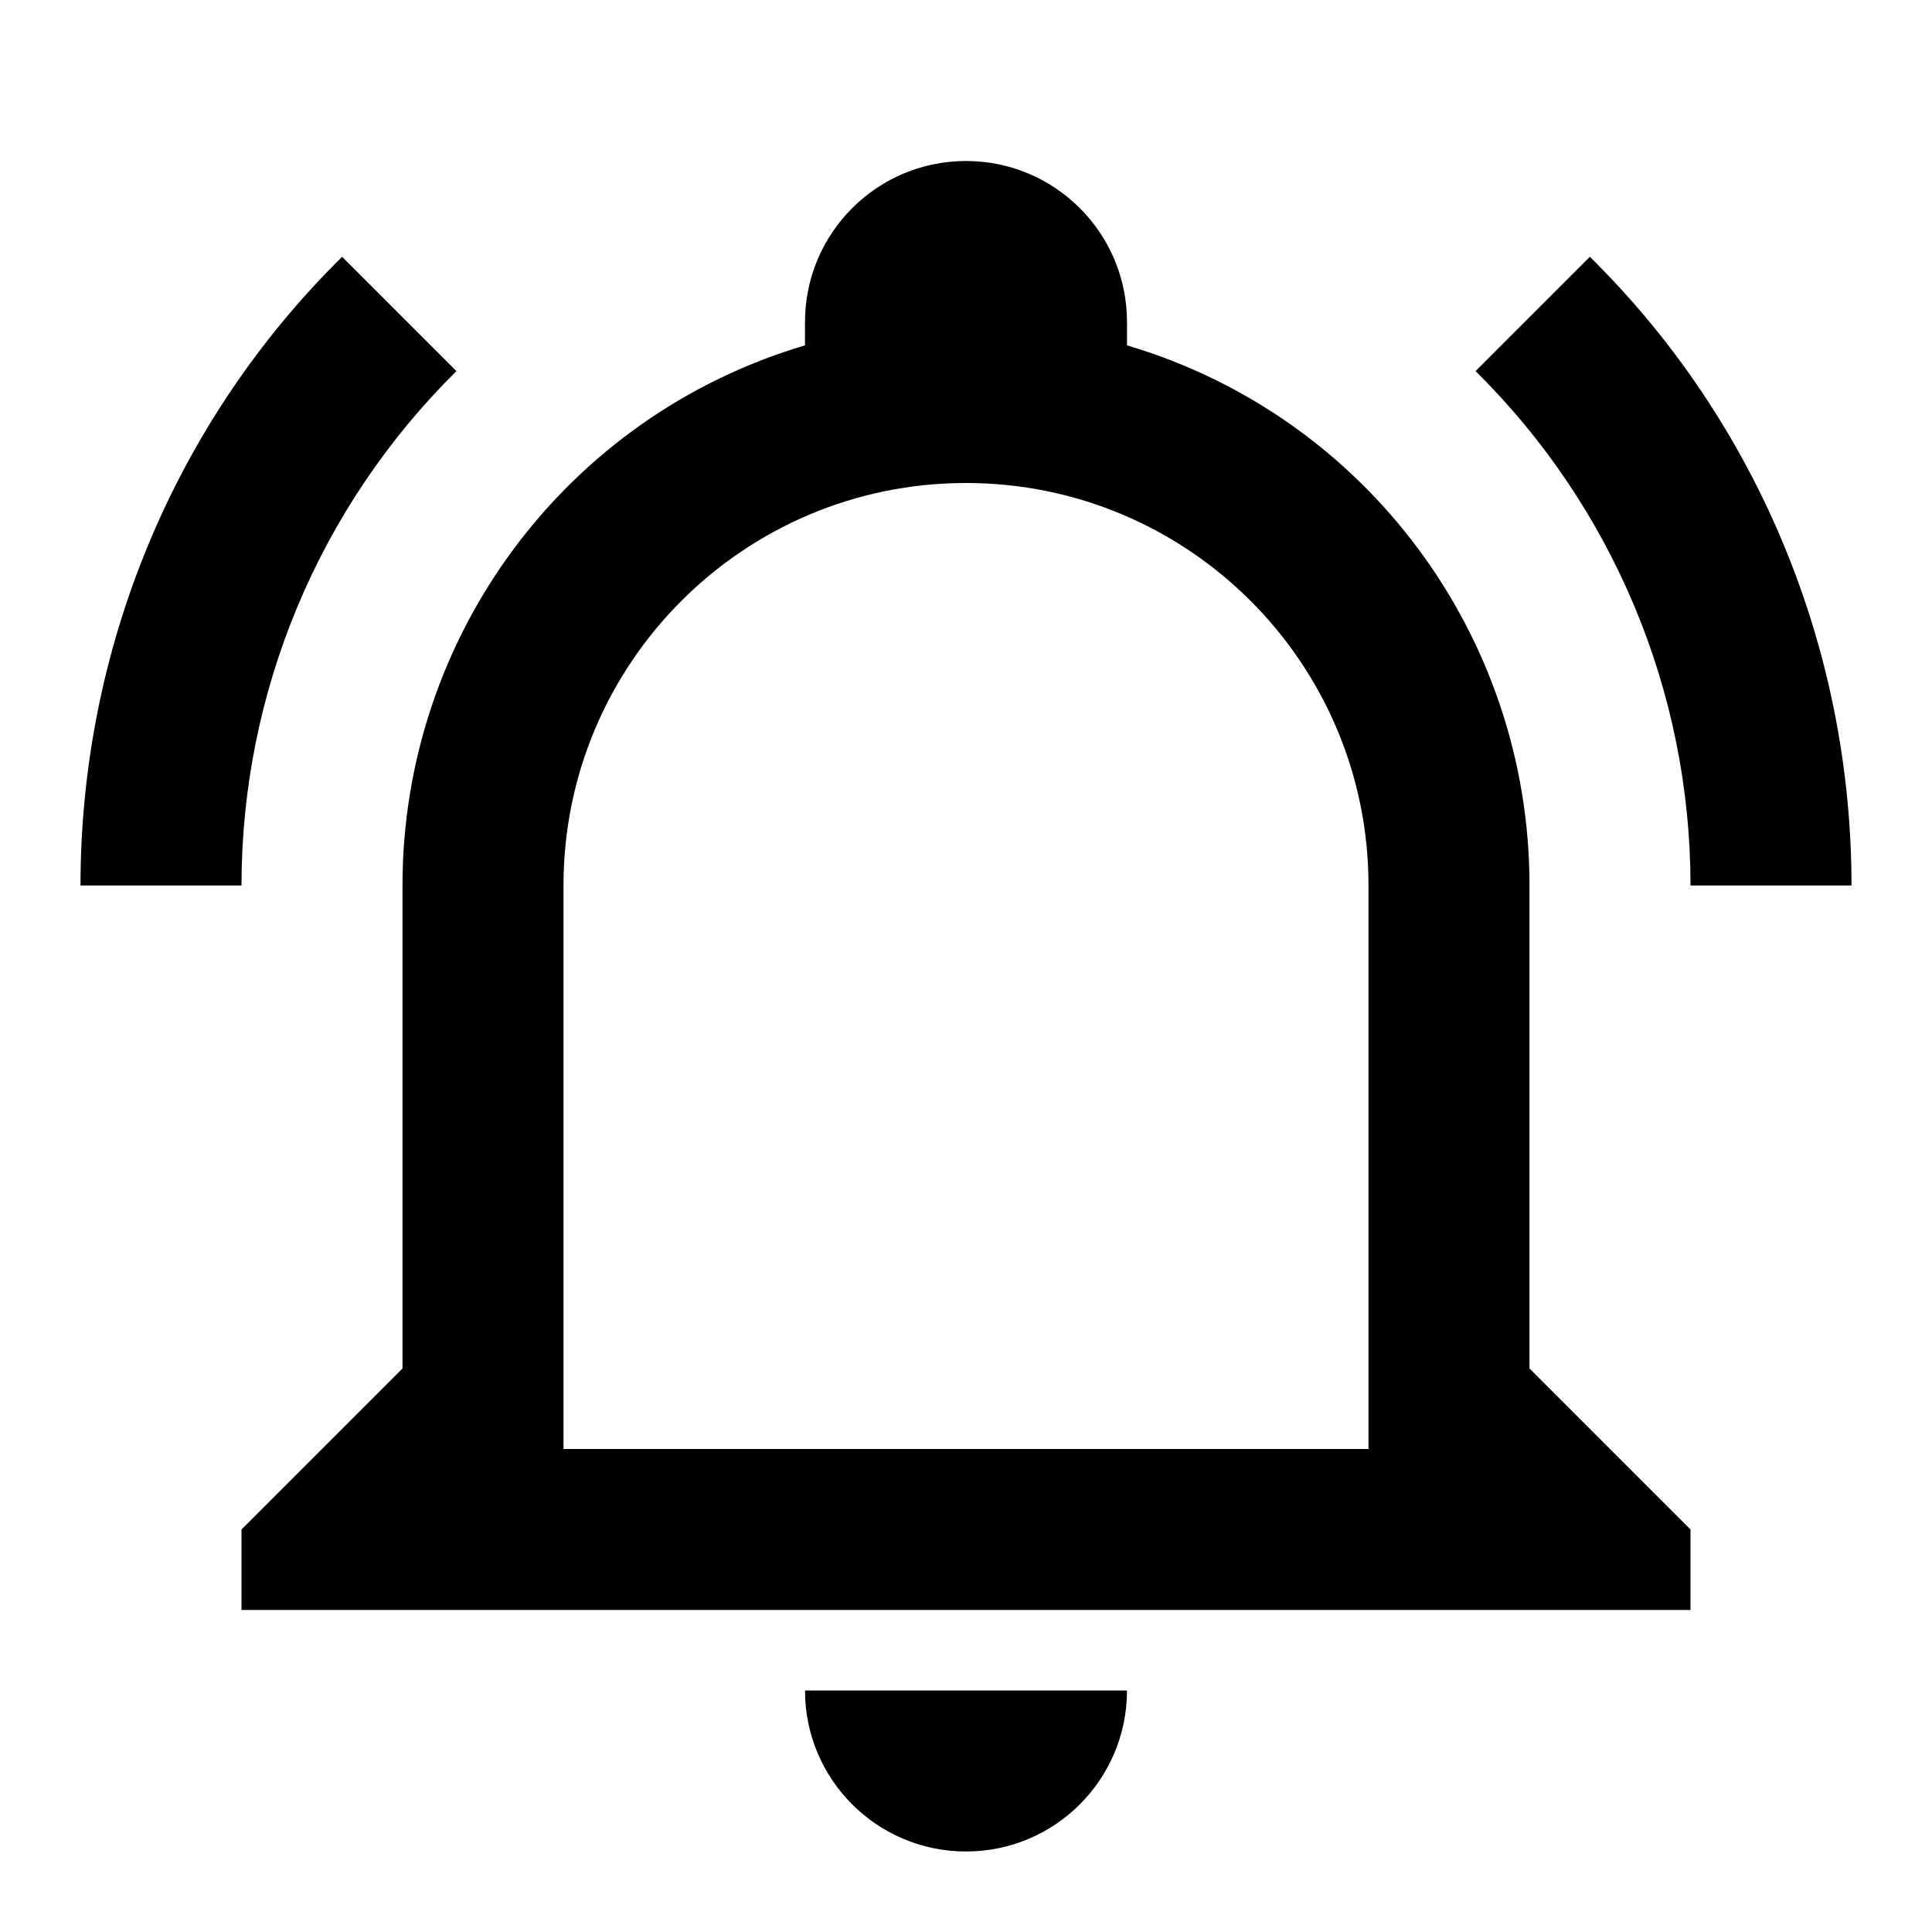
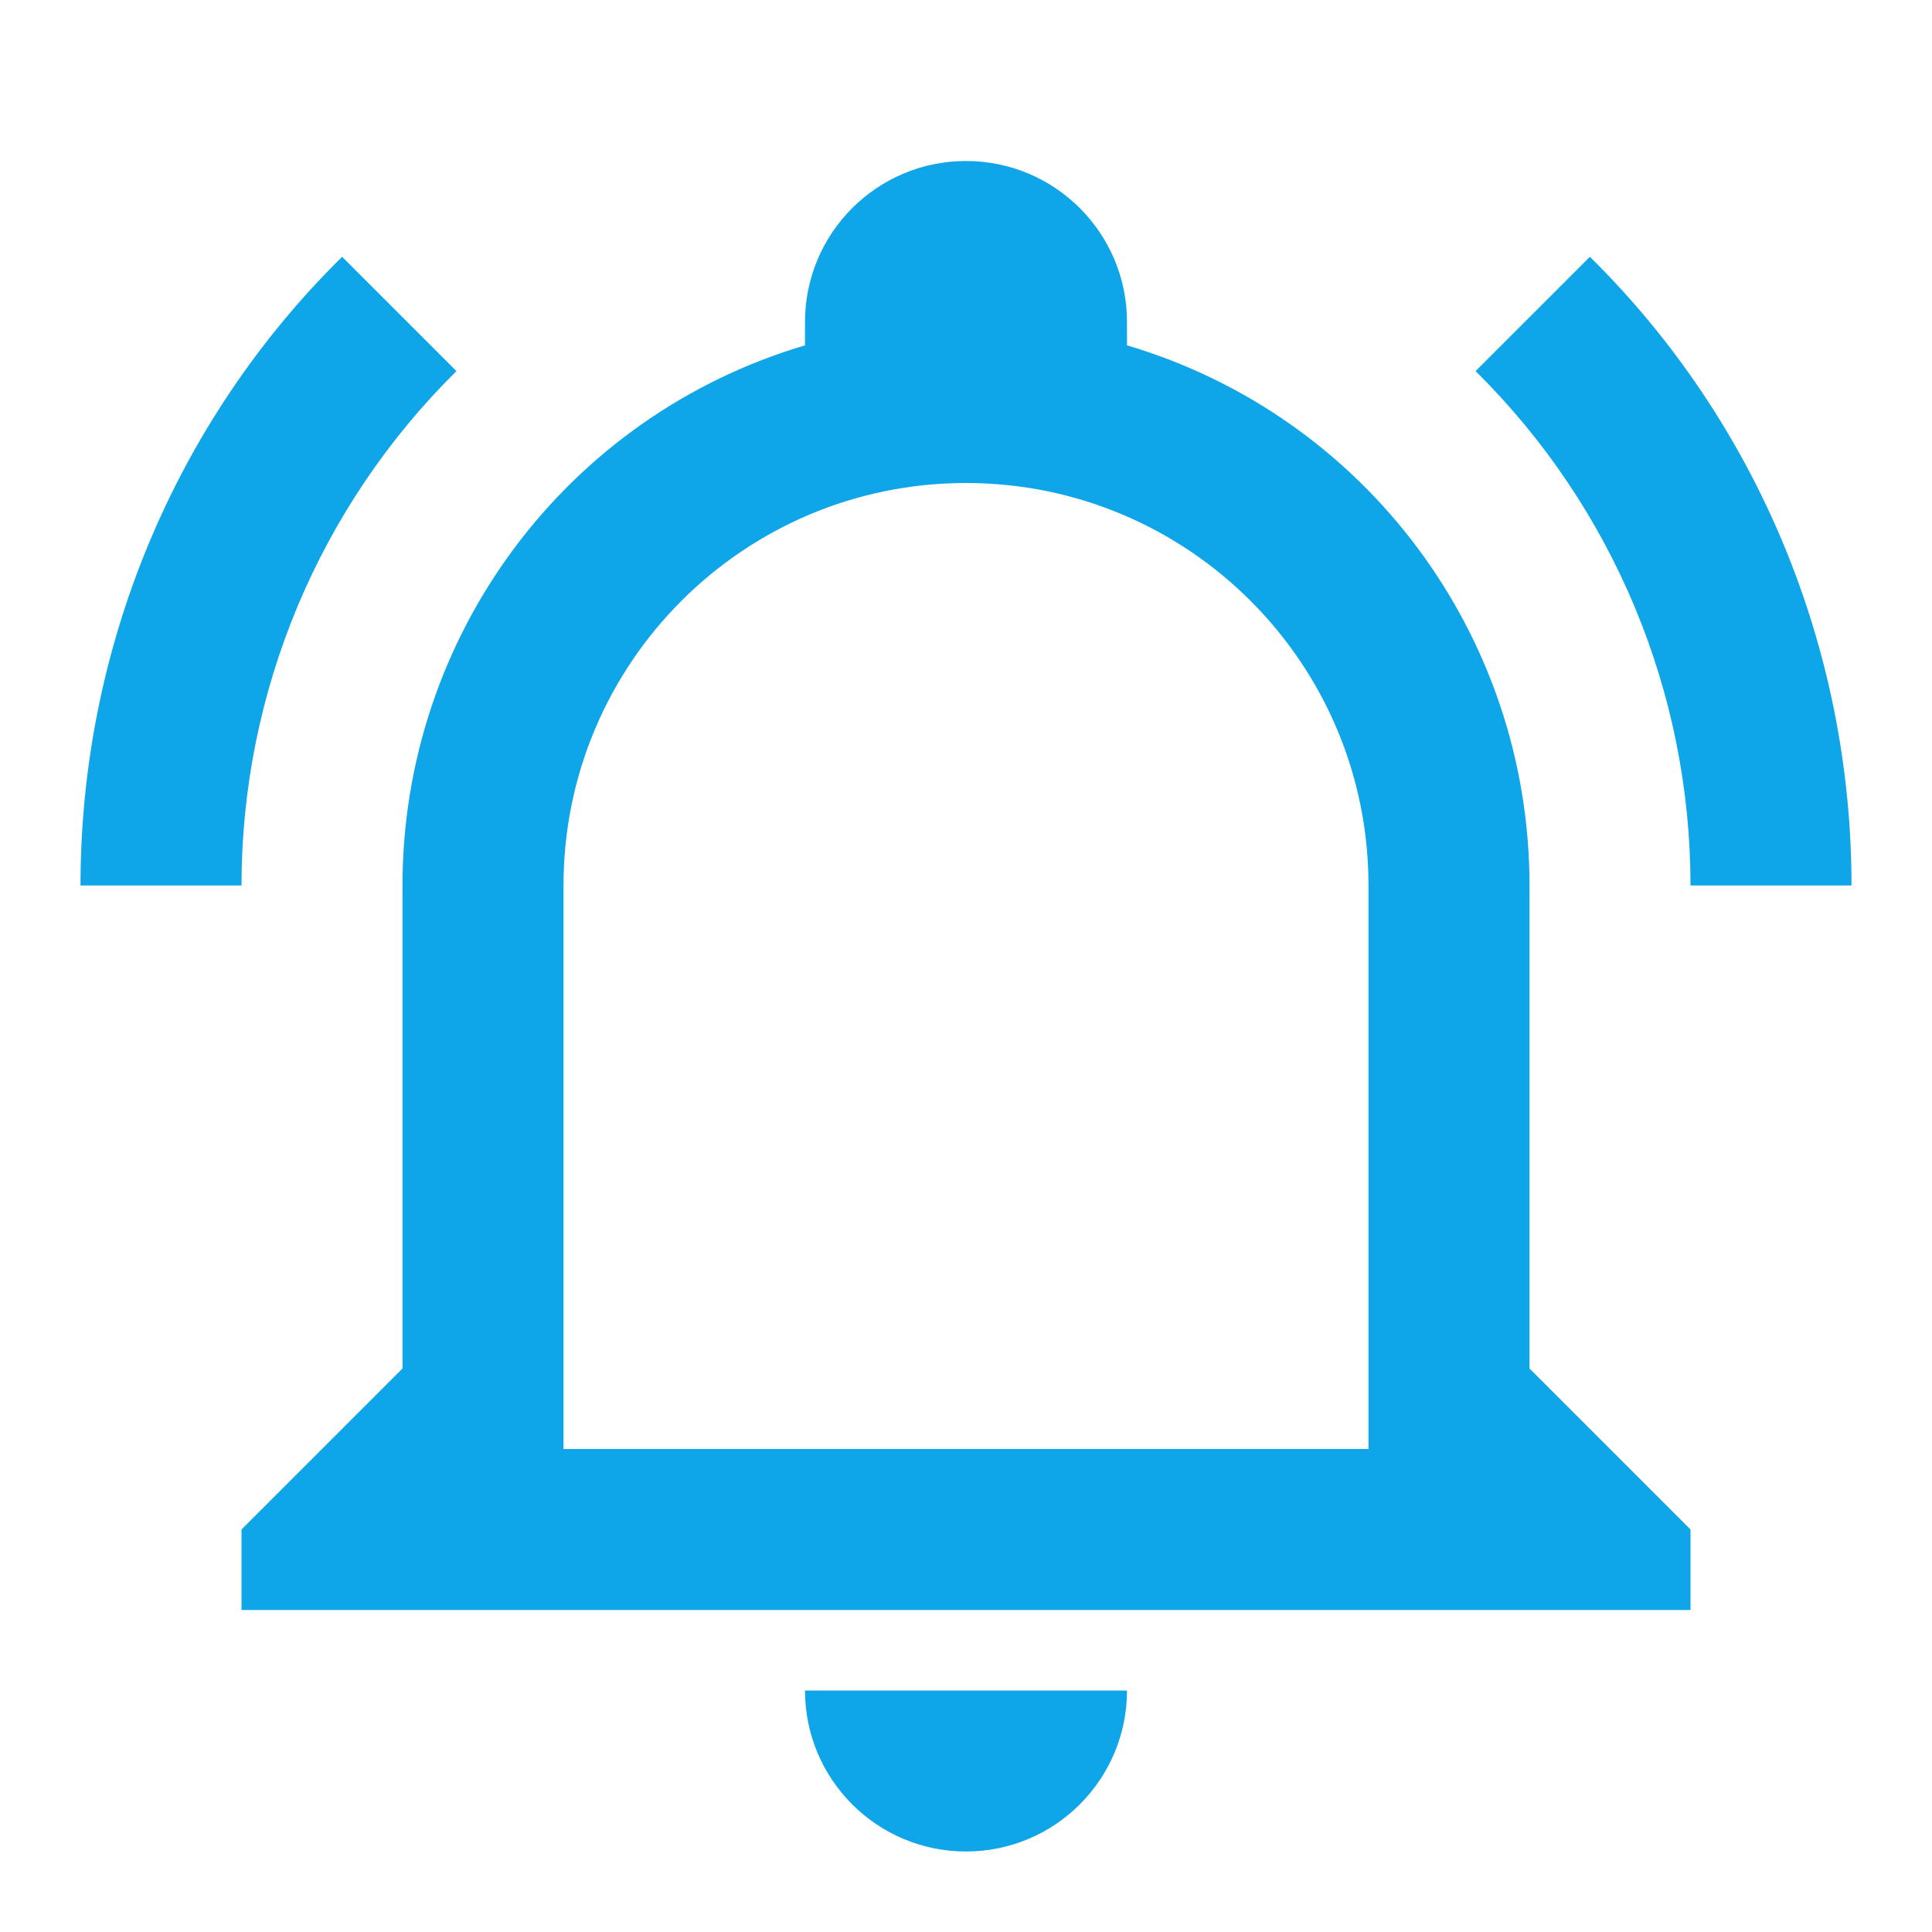
<svg xmlns="http://www.w3.org/2000/svg" viewBox="0 0 24 24">
-   <path d="M10,21H14A2,2 0 0,1 12,23A2,2 0 0,1 10,21M21,19V20H3V19L5,17V11C5,7.9 7.03,5.17 10,4.29C10,4.19 10,4.1 10,4A2,2 0 0,1 12,2A2,2 0 0,1 14,4C14,4.1 14,4.19 14,4.29C16.97,5.17 19,7.9 19,11V17L21,19M17,11A5,5 0 0,0 12,6A5,5 0 0,0 7,11V18H17V11M19.75,3.19L18.33,4.61C20.04,6.3 21,8.6 21,11H23C23,8.07 21.84,5.25 19.75,3.19M1,11H3C3,8.6 3.96,6.3 5.67,4.61L4.25,3.19C2.16,5.25 1,8.07 1,11Z" />
+   <path fill="#0ea5e9" d="M10,21H14A2,2 0 0,1 12,23A2,2 0 0,1 10,21M21,19V20H3V19L5,17V11C5,7.9 7.03,5.17 10,4.29C10,4.19 10,4.1 10,4A2,2 0 0,1 12,2A2,2 0 0,1 14,4C14,4.1 14,4.19 14,4.29C16.97,5.17 19,7.9 19,11V17L21,19M17,11A5,5 0 0,0 12,6A5,5 0 0,0 7,11V18H17V11M19.75,3.19L18.33,4.61C20.04,6.3 21,8.6 21,11H23C23,8.07 21.84,5.25 19.75,3.19M1,11H3C3,8.6 3.96,6.3 5.67,4.61L4.25,3.19C2.16,5.25 1,8.07 1,11Z" />
</svg>
